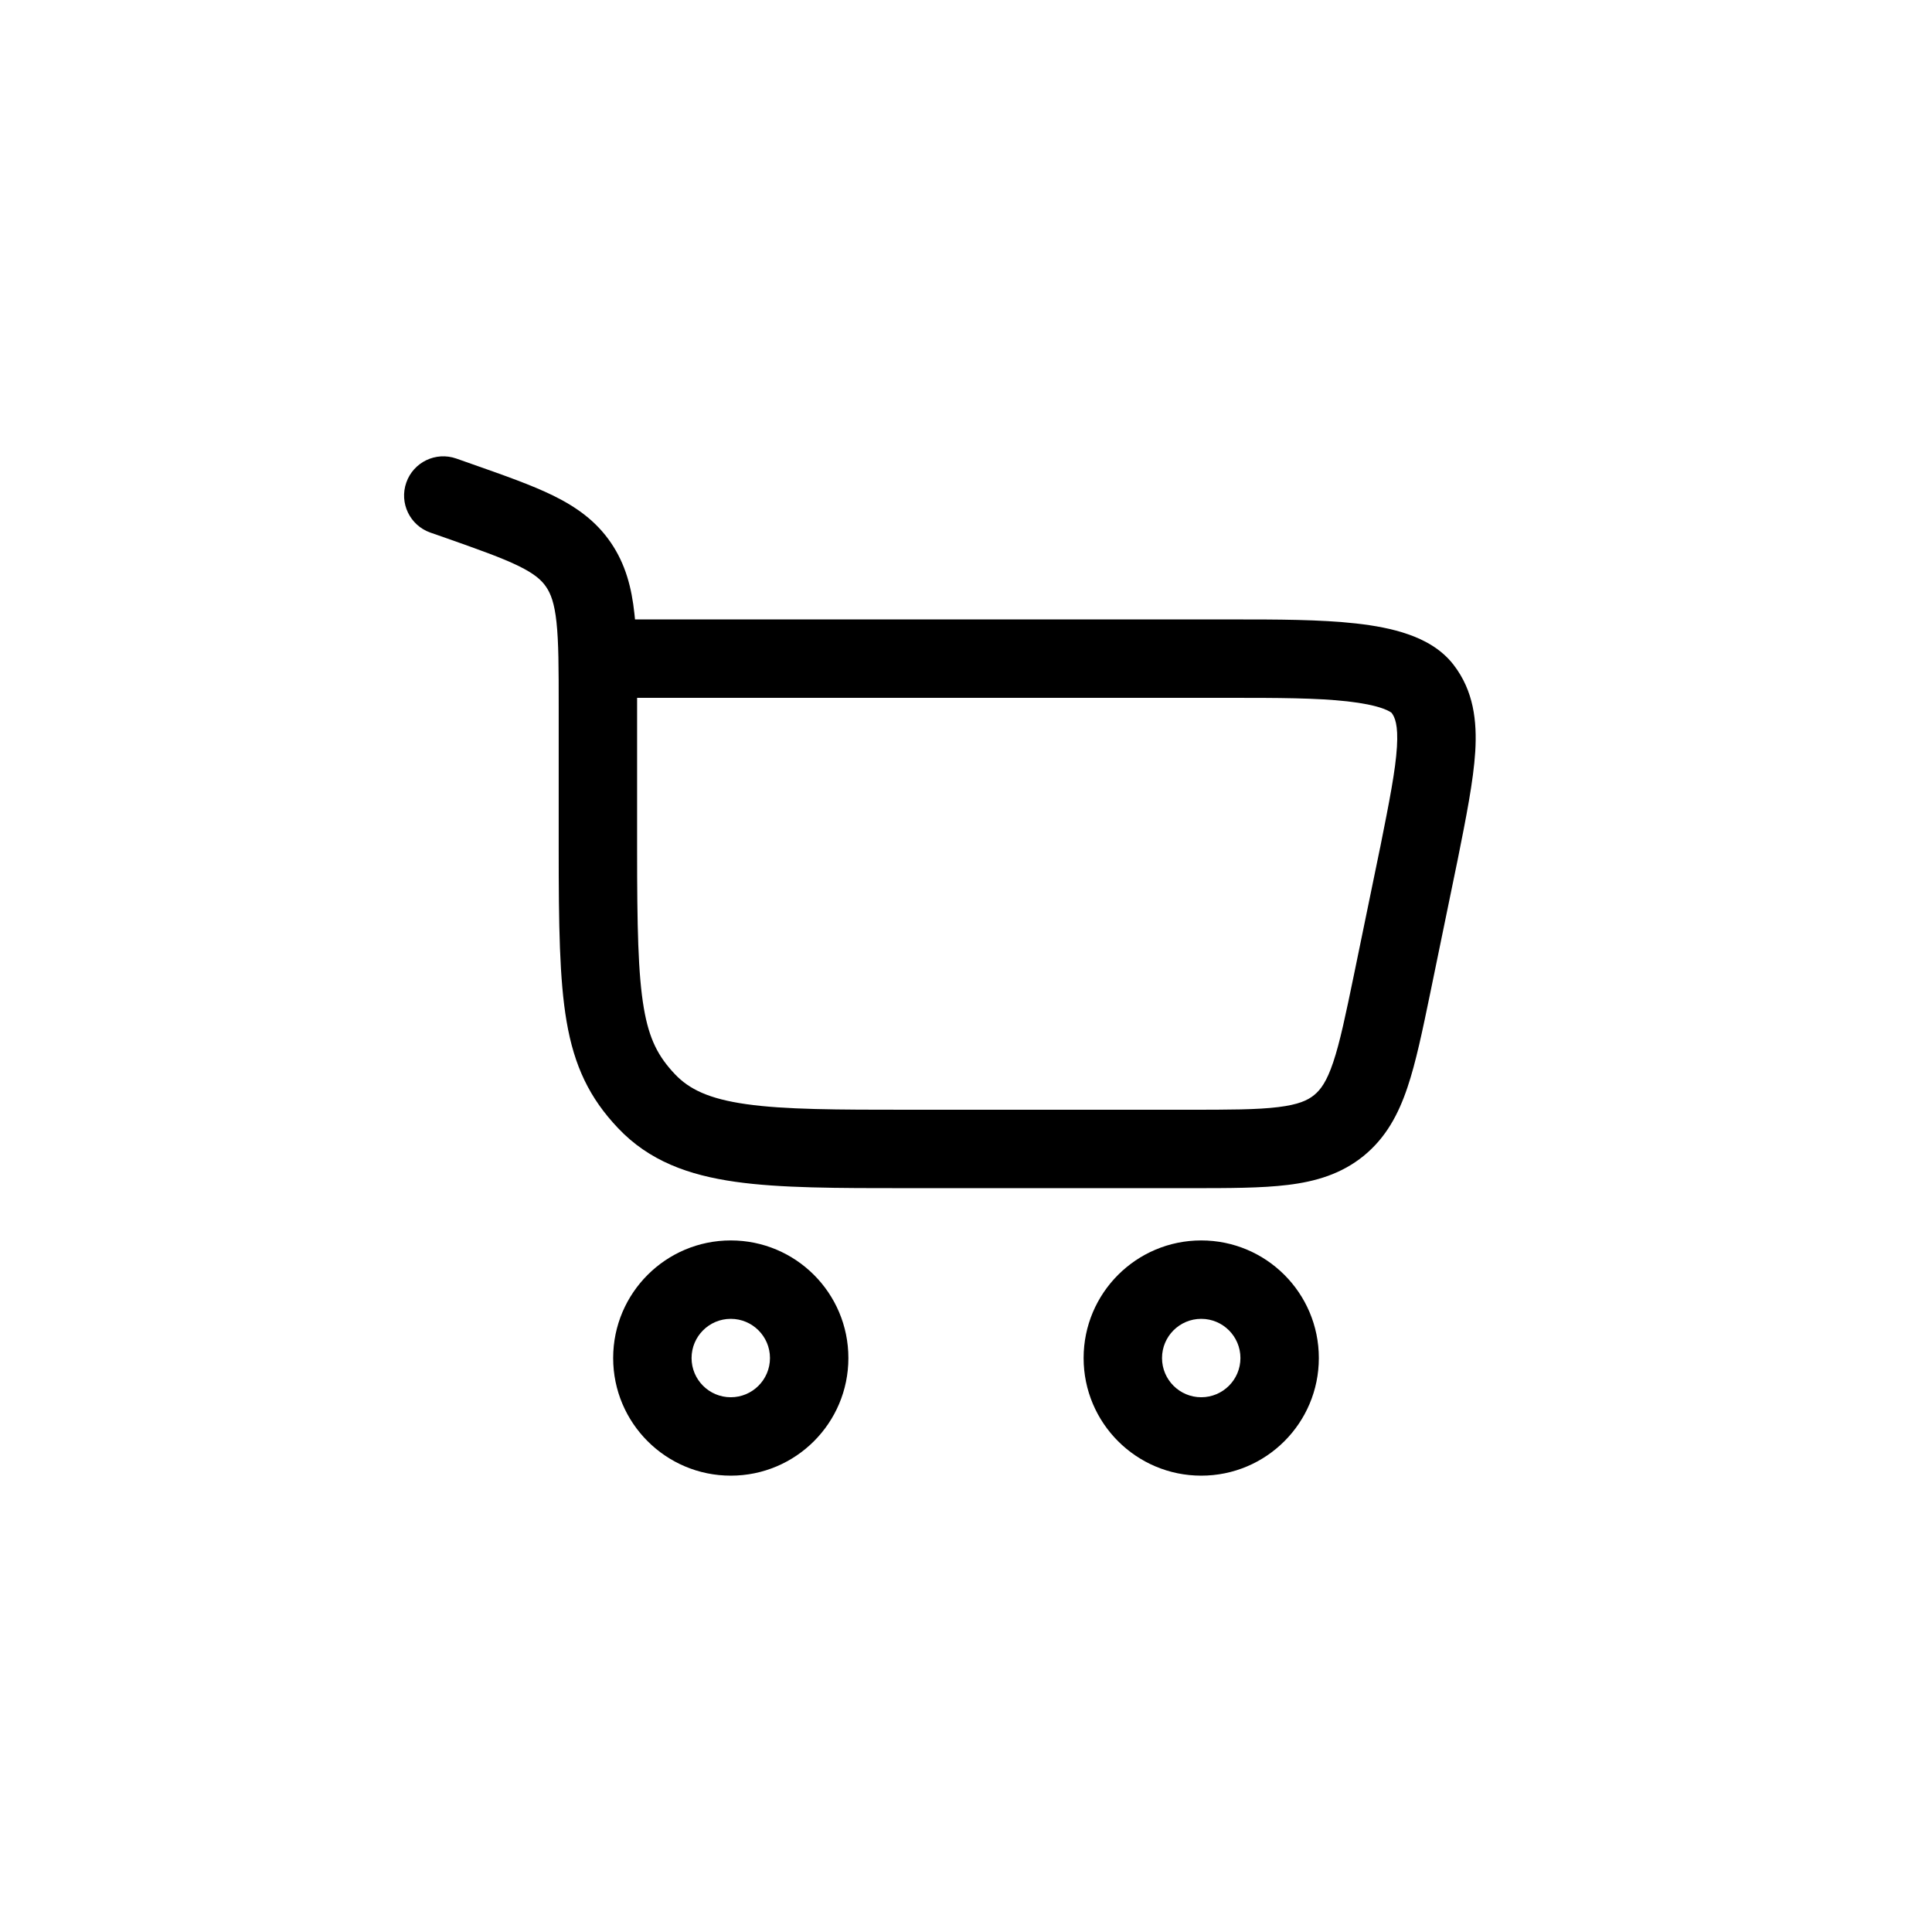
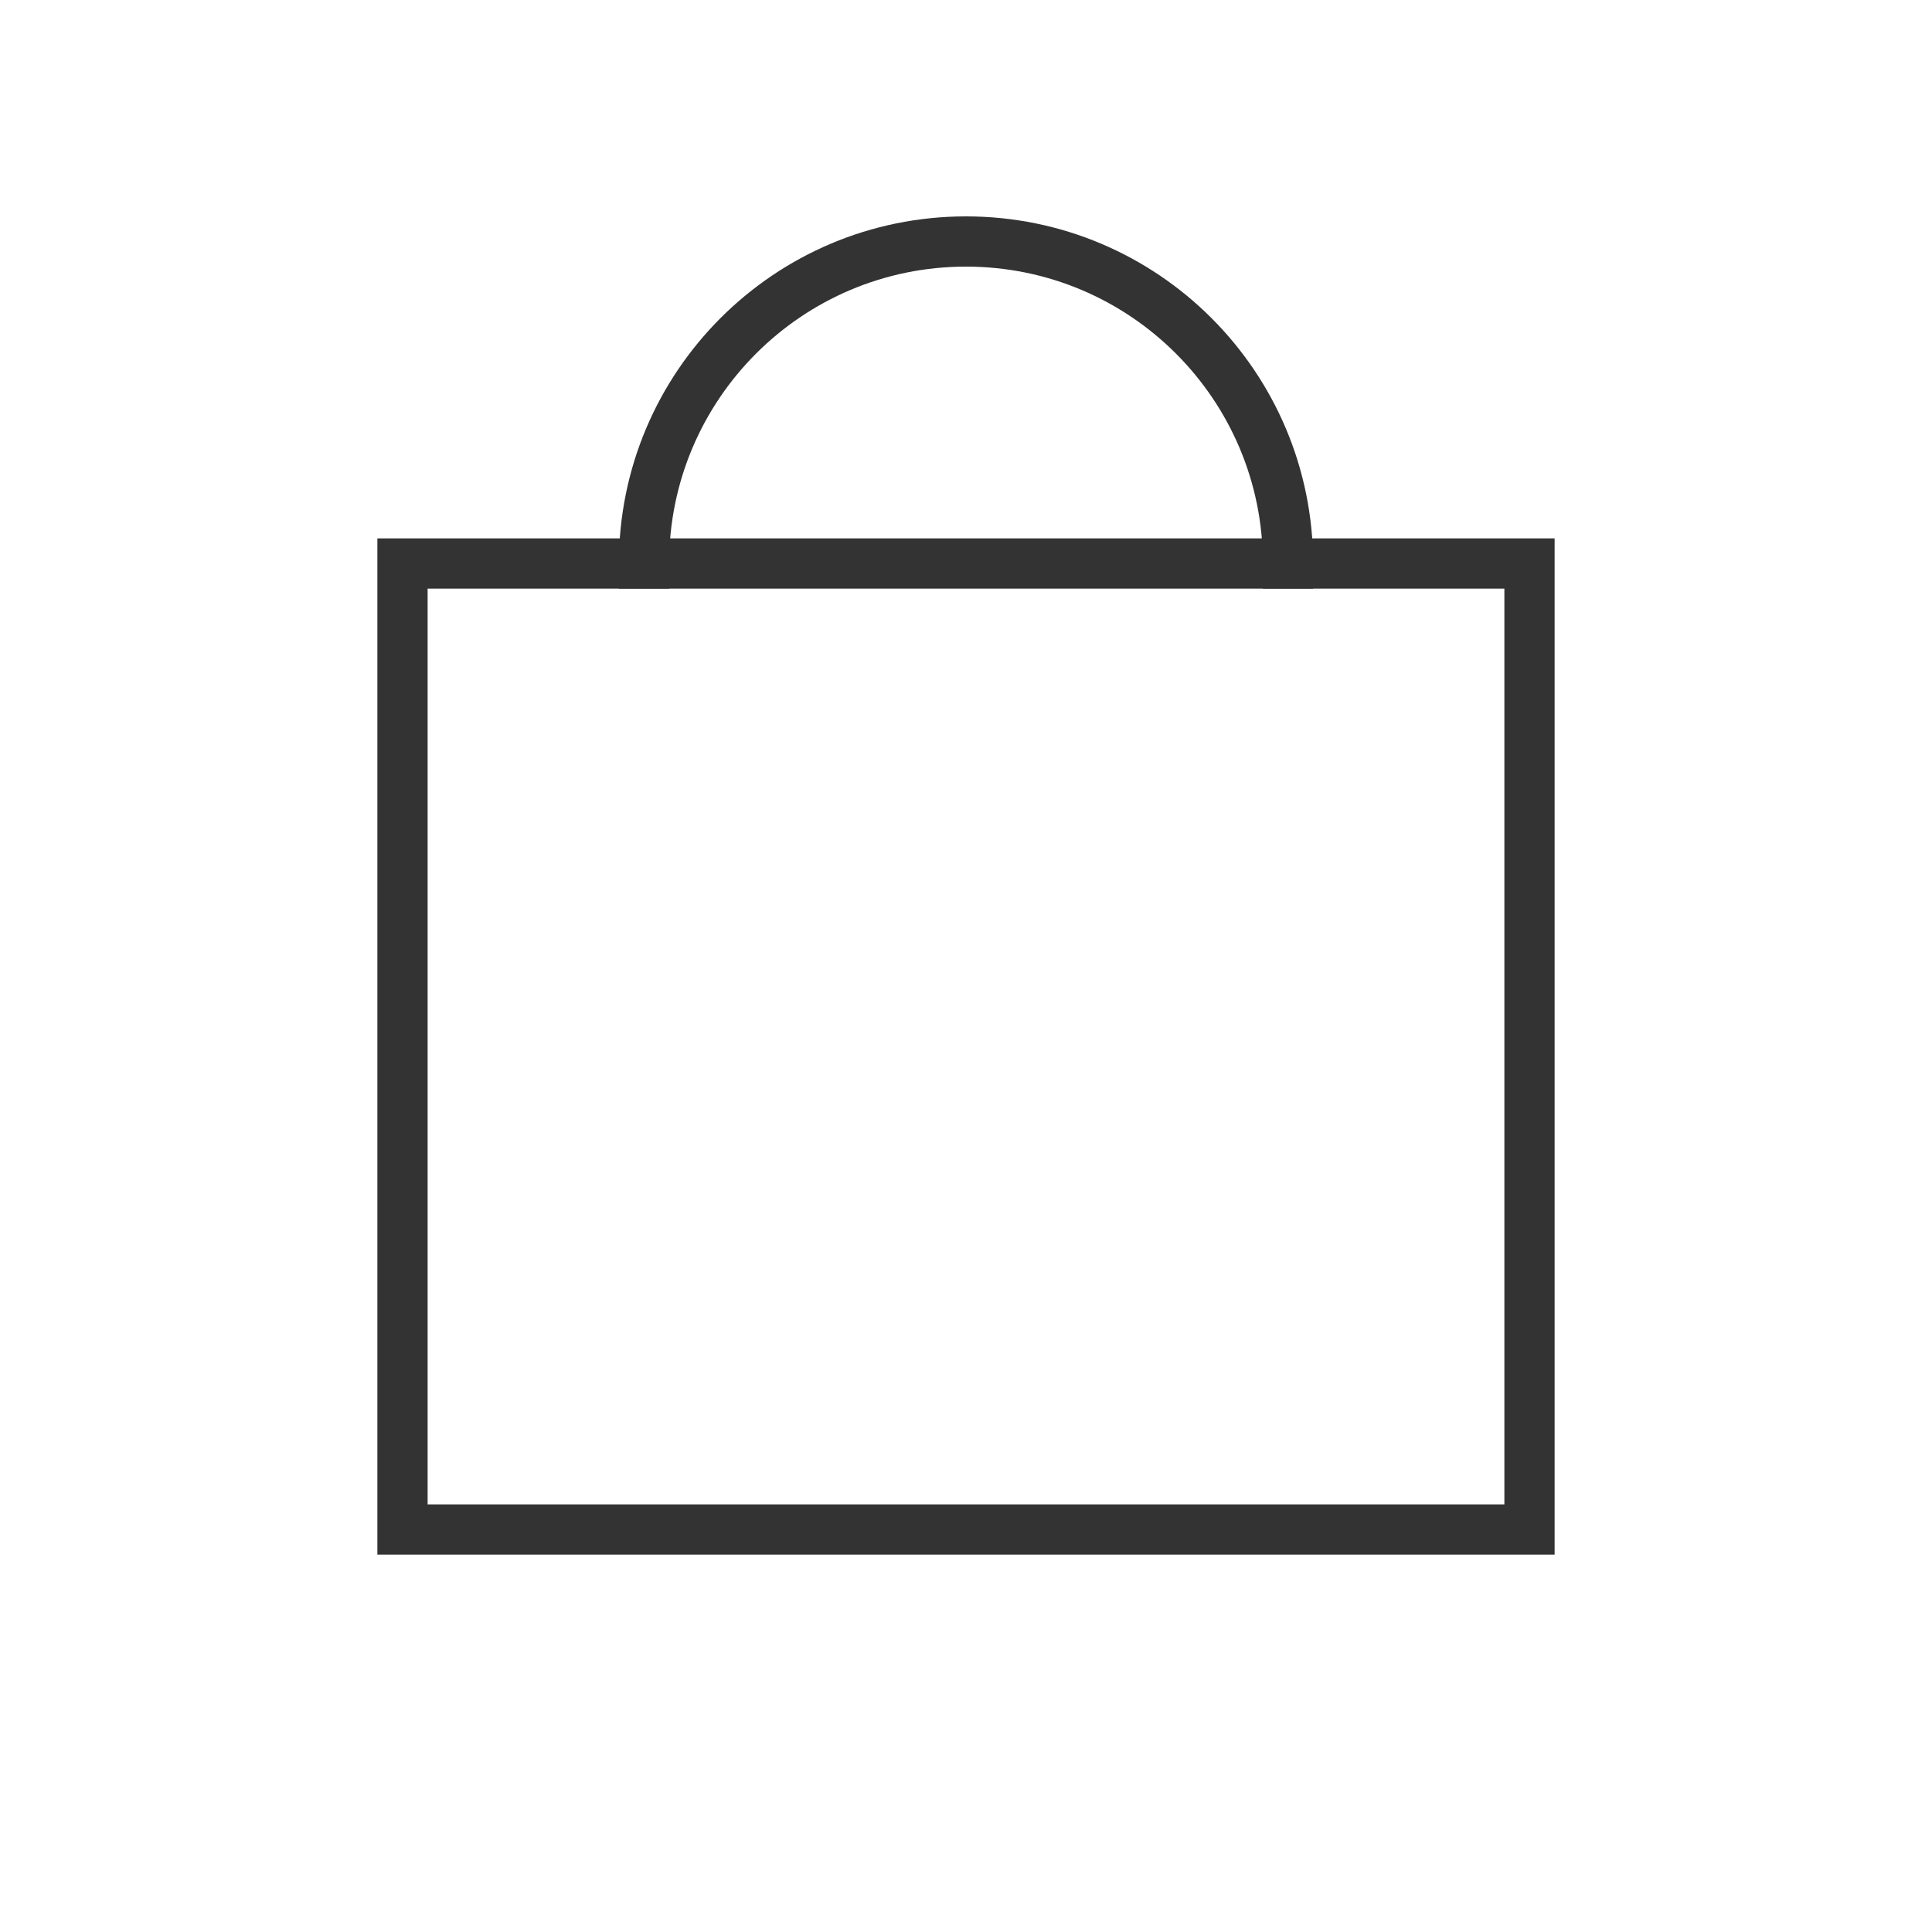
- <svg xmlns="http://www.w3.org/2000/svg" width="35px" height="35px" viewBox="-6.48 -6.48 36.96 36.96" fill="none" stroke="#000000" stroke-width="0">
+ <svg xmlns="http://www.w3.org/2000/svg" width="30" height="30" viewBox="0 0 24 24" role="img" aria-labelledby="bagIconTitle" stroke="#333" stroke-width="0.624" stroke-linecap="square" stroke-linejoin="miter" fill="none" color="#000000">
  <g id="SVGRepo_bgCarrier" stroke-width="0" />
  <g id="SVGRepo_tracerCarrier" stroke-linecap="round" stroke-linejoin="round" />
  <g id="SVGRepo_iconCarrier">
-     <path fill-rule="evenodd" clip-rule="evenodd" d="M2.249 2.292C1.858 2.155 1.43 2.36 1.293 2.751C1.155 3.142 1.361 3.57 1.751 3.708L2.013 3.799C2.68 4.034 3.119 4.19 3.442 4.348C3.745 4.497 3.879 4.617 3.967 4.746C4.057 4.878 4.127 5.06 4.166 5.423C4.207 5.803 4.208 6.298 4.208 7.038V9.76C4.208 11.213 4.222 12.26 4.359 13.06C4.505 13.914 4.797 14.526 5.344 15.102C5.938 15.729 6.69 16.001 7.587 16.128C8.445 16.25 9.535 16.25 10.88 16.25L16.286 16.25C17.028 16.25 17.652 16.25 18.157 16.188C18.692 16.123 19.181 15.979 19.608 15.632C20.034 15.284 20.273 14.835 20.445 14.323C20.608 13.841 20.734 13.23 20.884 12.504L21.392 10.034L21.393 10.03L21.404 9.977C21.569 9.152 21.707 8.458 21.742 7.9C21.778 7.314 21.711 6.736 21.329 6.24C21.094 5.934 20.764 5.761 20.463 5.656C20.157 5.548 19.81 5.486 19.461 5.447C18.773 5.37 17.939 5.37 17.12 5.37L5.668 5.37C5.665 5.333 5.661 5.297 5.657 5.262C5.604 4.765 5.487 4.312 5.205 3.9C4.921 3.484 4.543 3.218 4.103 3.001C3.691 2.799 3.167 2.615 2.55 2.398L2.249 2.292ZM5.708 6.87H17.089C17.945 6.87 18.699 6.871 19.294 6.937C19.59 6.971 19.811 7.016 19.966 7.071C20.093 7.116 20.136 7.152 20.142 7.157C20.142 7.157 20.143 7.158 20.142 7.157C20.204 7.239 20.27 7.387 20.244 7.808C20.217 8.252 20.101 8.844 19.923 9.734L19.922 9.736L19.424 12.156C19.262 12.939 19.154 13.459 19.024 13.844C18.901 14.21 18.785 14.367 18.66 14.469C18.535 14.571 18.357 14.652 17.975 14.699C17.571 14.749 17.04 14.75 16.241 14.75H10.938C9.521 14.75 8.538 14.748 7.797 14.643C7.082 14.542 6.705 14.358 6.432 14.07C6.112 13.732 5.939 13.402 5.837 12.807C5.726 12.158 5.708 11.249 5.708 9.76L5.708 6.87Z" fill="#000000" />
-     <path fill-rule="evenodd" clip-rule="evenodd" d="M7.5 21.75C6.258 21.75 5.25 20.743 5.25 19.5C5.25 18.257 6.258 17.25 7.5 17.25C8.743 17.25 9.75 18.257 9.75 19.5C9.75 20.743 8.743 21.75 7.5 21.75ZM6.75 19.5C6.75 19.914 7.086 20.25 7.5 20.25C7.914 20.25 8.25 19.914 8.25 19.5C8.25 19.086 7.914 18.75 7.5 18.75C7.086 18.75 6.75 19.086 6.75 19.5Z" fill="#000000" />
-     <path fill-rule="evenodd" clip-rule="evenodd" d="M16.5 21.75C15.258 21.75 14.25 20.743 14.25 19.5C14.25 18.257 15.258 17.25 16.5 17.25C17.743 17.25 18.75 18.257 18.75 19.5C18.75 20.743 17.743 21.75 16.5 21.75ZM15.75 19.5C15.75 19.914 16.086 20.25 16.5 20.25C16.914 20.25 17.25 19.914 17.25 19.5C17.25 19.086 16.914 18.75 16.5 18.75C16.086 18.75 15.75 19.086 15.75 19.5Z" fill="#000000" />
+     <rect width="14" height="12" x="5" y="7" />
+     <path d="M8 7a4 4 0 1 1 8 0" />
  </g>
</svg>
